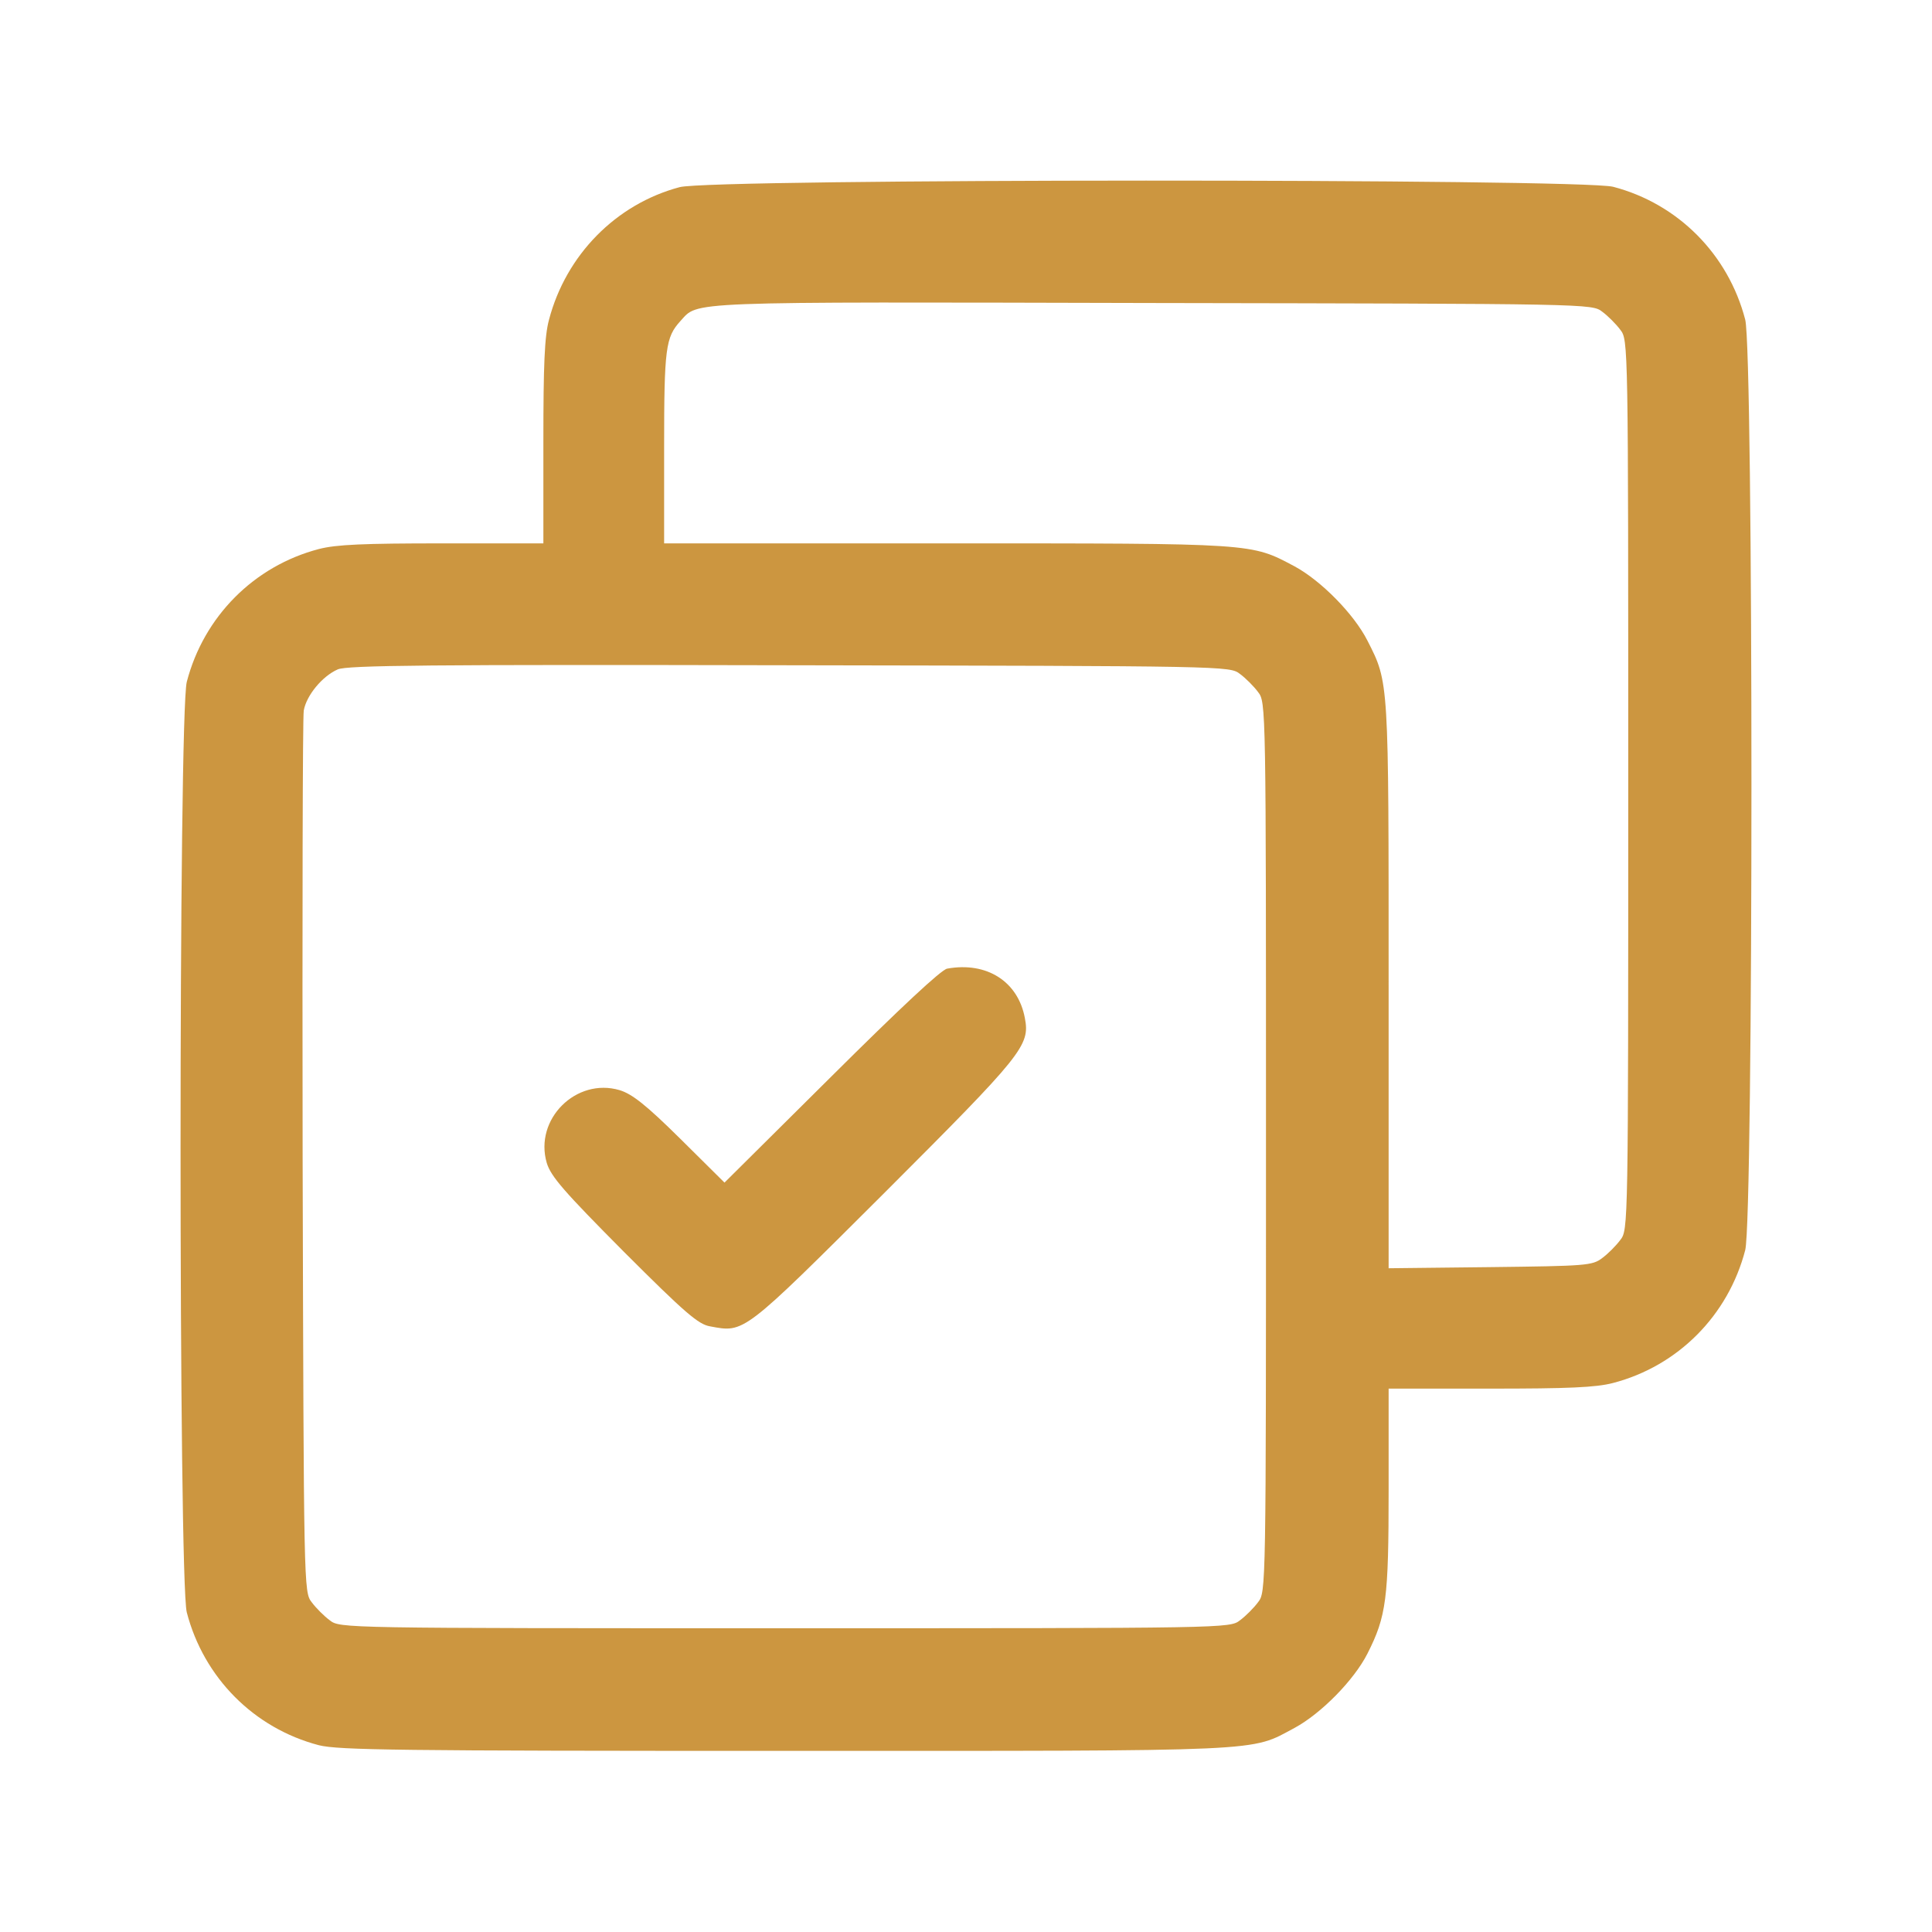
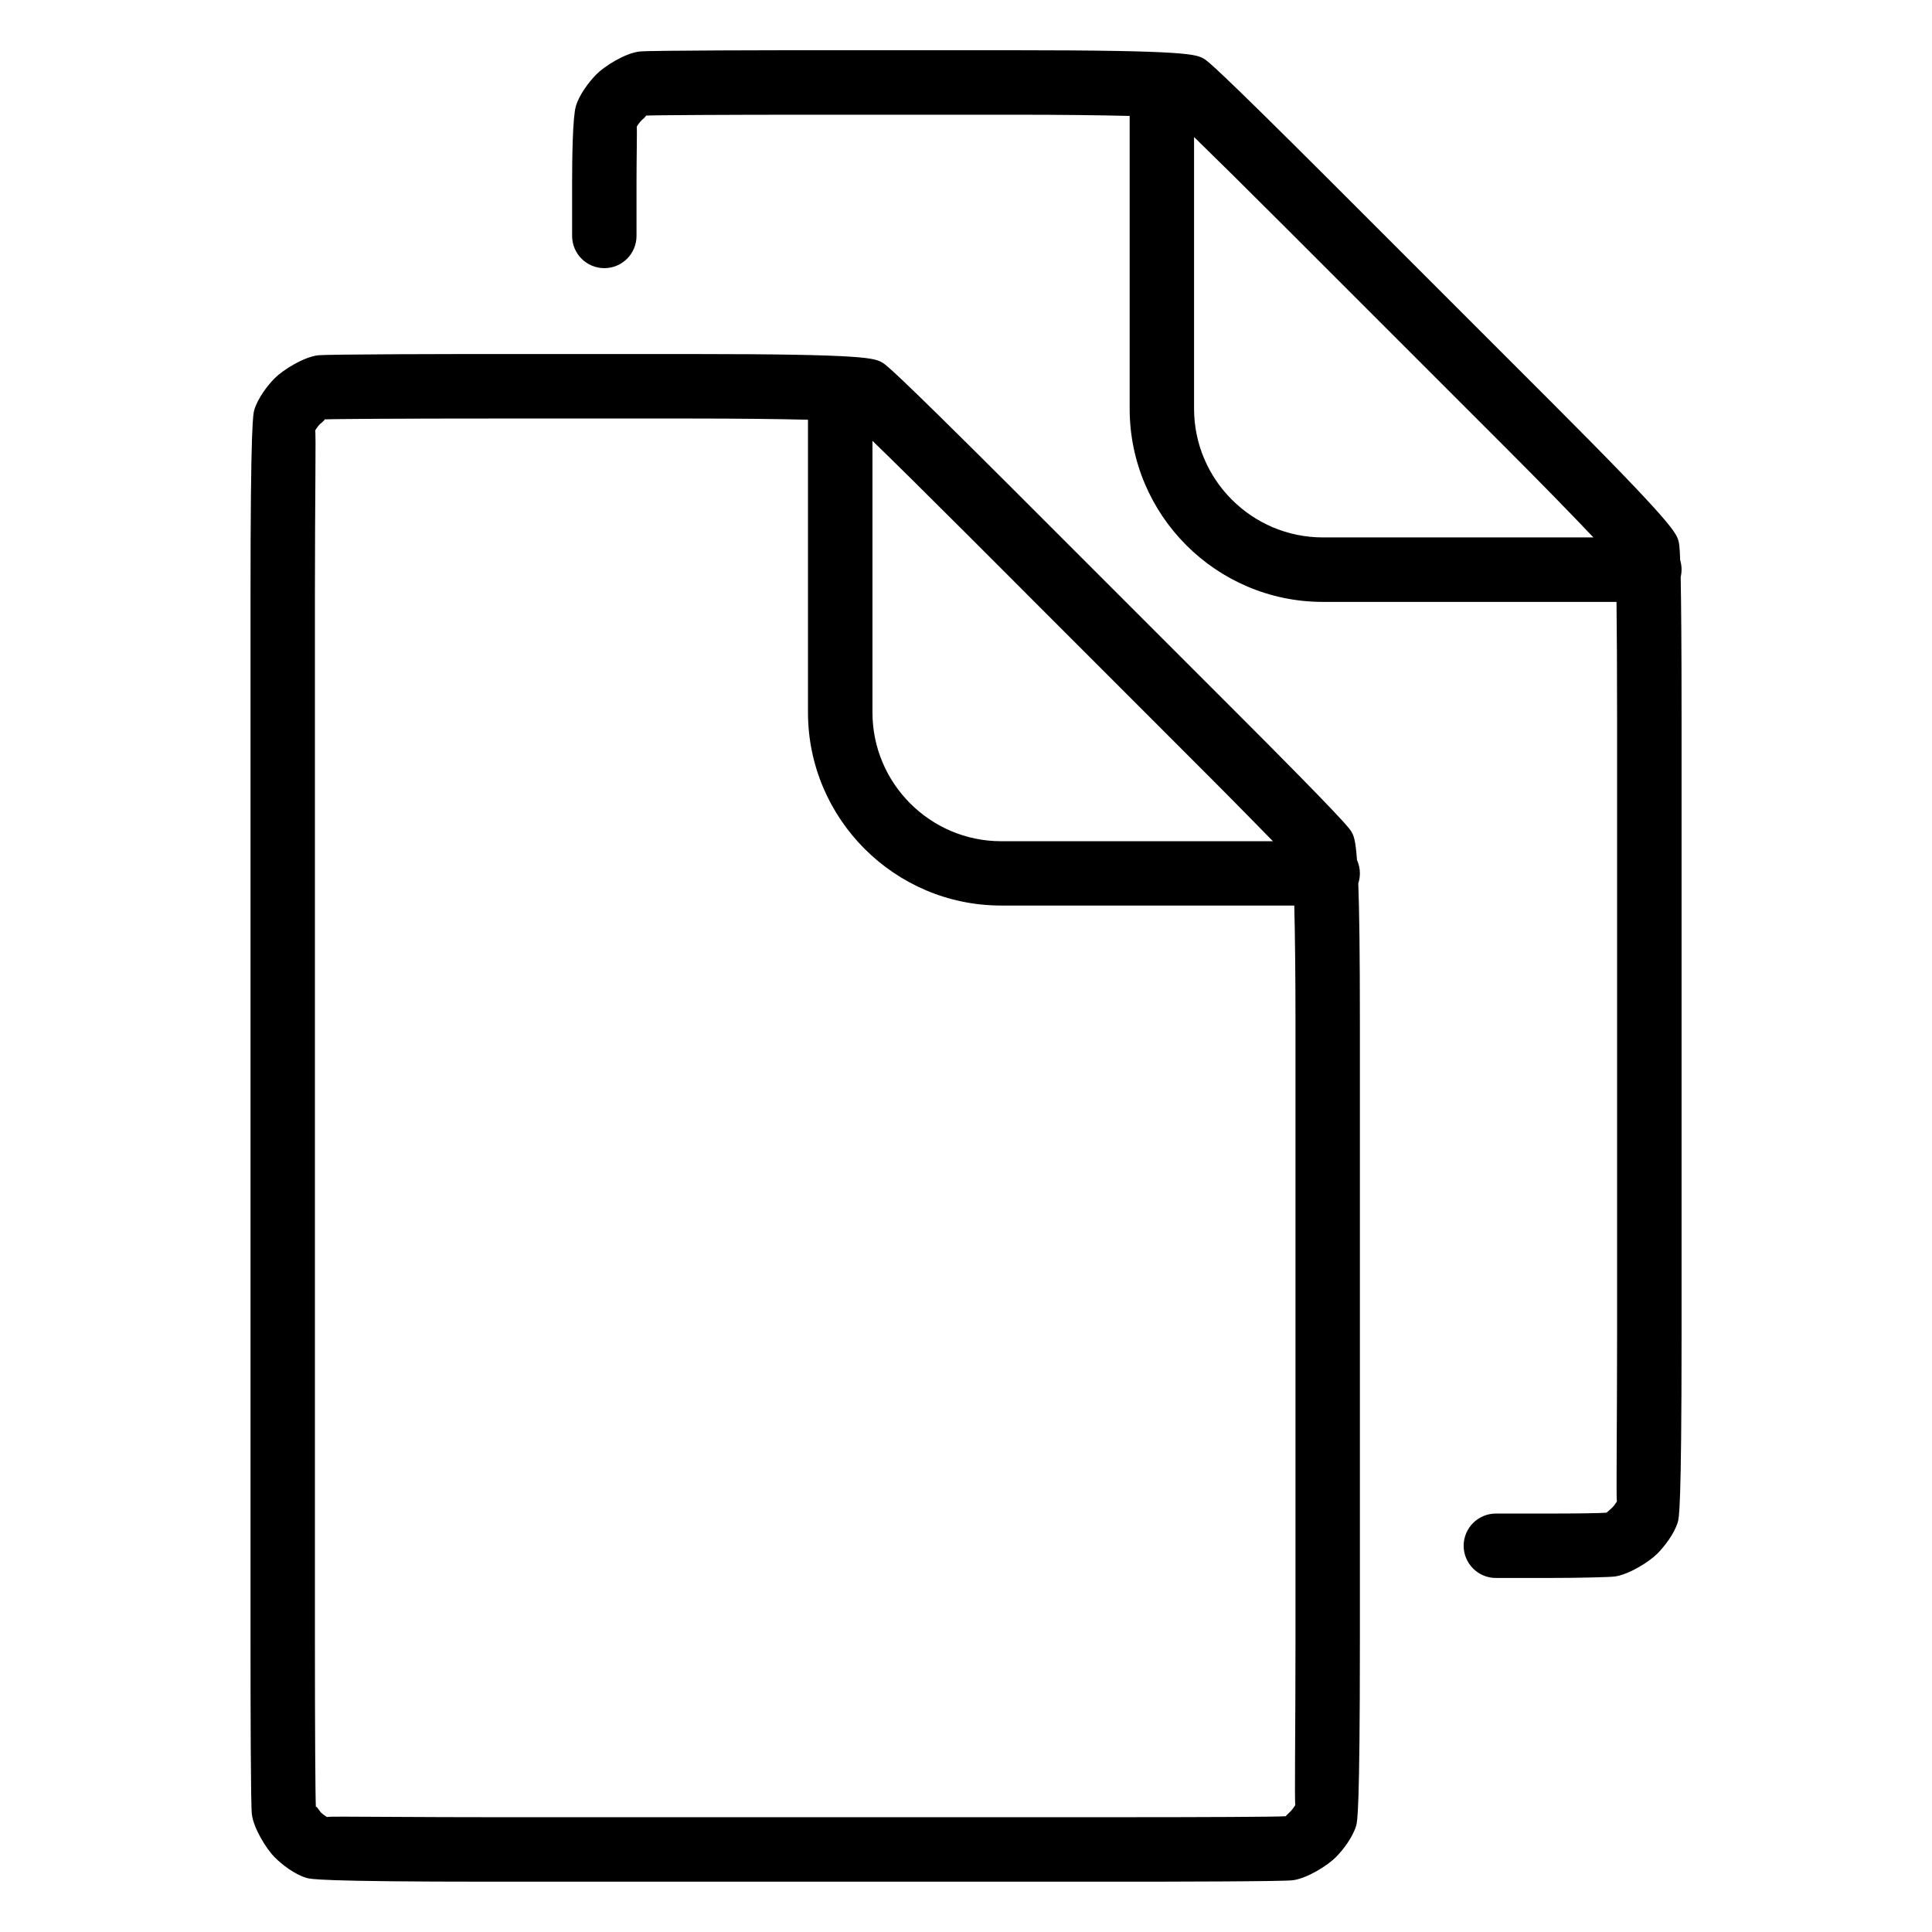
- <svg xmlns="http://www.w3.org/2000/svg" id="SvgjsSvg1001" width="288" height="288" version="1.1">
-   <defs id="SvgjsDefs1002" />
-   <g id="SvgjsG1008">
-     <svg version="1.0" viewBox="0 0 512 512" width="288" height="288">
-       <g transform="matrix(.1 0 0 -.1 0 512)" fill="#cc9640" class="color000 svgShape">
-         <path d="M1801 4624 c-169 -45 -301 -180 -346 -351 -12 -44 -15 -120 -15 -325l0 -268 -268 0 c-208 0 -281 -3 -327 -15 -172 -45 -305 -179 -350 -352 -22 -86 -22 -2380 0 -2466 45 -173 178 -307 350 -352 52 -13 211 -15 1235 -15 1293 0 1231 -3 1351 61 70 38 157 126 193 197 50 99 56 144 56 434 l0 268 268 0 c208 0 281 3 327 15 172 45 305 179 350 352 22 86 22 2380 0 2466 -45 173 -178 307 -350 352 -86 22 -2391 22 -2474 -1z m2445 -330 c15 -11 37 -33 48 -48 21 -27 21 -31 21 -1206 0 -1175 0 -1179 -21 -1206 -11 -15 -33 -37 -48 -48 -26 -20 -43 -21 -297 -24 l-269 -3 0 748 c0 813 1 803 -56 915 -36 71 -123 159 -193 197 -117 62 -101 61 -923 61 l-748 0 0 254 c0 264 4 292 43 335 49 53 -5 51 1249 48 1161 -2 1167 -2 1194 -23z m-960 -960 c15 -11 37 -33 48 -48 21 -27 21 -31 21 -1206 0 -1175 0 -1179 -21 -1206 -11 -15 -33 -37 -48 -48 -27 -21 -31 -21 -1206 -21 -1175 0 -1179 0 -1206 21 -15 11 -37 33 -48 48 -21 27 -21 34 -24 1179 -1 634 0 1166 3 1184 7 40 49 91 90 109 24 11 242 13 1197 11 1161 -2 1167 -2 1194 -23z" fill="#cc9640" class="color000 svgShape" />
-         <path d="M2510 2553 c-16 -3 -125 -105 -307 -286 l-283 -281 -117 116 c-91 90 -128 119 -161 129 -115 34 -227 -77 -193 -193 11 -36 46 -76 204 -235 163 -163 198 -193 229 -198 91 -17 85 -22 461 353 368 368 387 391 373 464 -18 97 -101 150 -206 131z" fill="#cc9640" class="color000 svgShape" />
-       </g>
-     </svg>
+ <svg xmlns="http://www.w3.org/2000/svg" version="1.1" baseProfile="tiny" id="Layer_1" x="0px" y="0px" width="24px" height="24px" viewBox="0 0 24 24" xml:space="preserve">
+   <g>
+     <g>
+       <path d="M13.904,23.375H6.1c-2.14,0-2.25-0.033-2.296-0.048c-0.146-0.044-0.302-0.165-0.392-0.255    c-0.104-0.105-0.26-0.357-0.283-0.532c-0.015-0.107-0.017-1.396-0.017-2.155V7.387c0-2.138,0.033-2.248,0.047-2.295    C3.202,4.948,3.321,4.791,3.411,4.7C3.515,4.595,3.77,4.436,3.948,4.414C4.072,4.399,5.763,4.398,6.1,4.398h2.491    c2.192,0,2.276,0.051,2.374,0.109c0.038,0.023,0.124,0.076,1.575,1.525l2.719,2.719c1.447,1.445,1.506,1.543,1.525,1.575    c0.028,0.046,0.054,0.089,0.073,0.357c0.023,0.051,0.036,0.106,0.036,0.165c0,0.044-0.007,0.087-0.02,0.126    c0.013,0.34,0.02,0.873,0.02,1.724v7.686c0,2.143-0.032,2.247-0.047,2.298c-0.044,0.145-0.164,0.301-0.254,0.391    c-0.103,0.103-0.354,0.26-0.53,0.284C15.947,23.373,14.515,23.375,13.904,23.375z M4.264,22.567c0.314,0,0.976,0.007,1.836,0.007    h7.804c1.047,0,1.953-0.004,2.069-0.012c-0.011,0.008,0.035-0.04,0.058-0.06c0.024-0.024,0.052-0.065,0.06-0.079    c-0.011-0.032,0.002-0.934,0.002-2.039v-7.686c0-0.589-0.006-1.087-0.015-1.449h-3.641c-1.323,0-2.4-1.077-2.4-2.4V5.214    c-0.363-0.009-0.86-0.015-1.447-0.015H6.1c-1.051,0-1.96,0.005-2.072,0.011c0.02,0.001-0.032,0.039-0.054,0.059    C3.951,5.292,3.922,5.334,3.915,5.348c0.012,0.02-0.003,0.834-0.003,2.039v12.998c0,1.046,0.005,1.952,0.012,2.068    c-0.002-0.035,0.042,0.038,0.061,0.061c0.023,0.022,0.063,0.051,0.077,0.058C4.067,22.568,4.137,22.567,4.264,22.567z     M10.838,5.476V8.85c0,0.882,0.718,1.6,1.6,1.6h3.375c-0.25-0.257-0.637-0.649-1.12-1.131L11.975,6.6    C11.499,6.124,11.1,5.73,10.838,5.476z" />
+     </g>
+     <g>
+       <path d="M19.241,19.602h-0.659c-0.221,0-0.4-0.18-0.4-0.4s0.179-0.4,0.4-0.4h0.659c0.328,0,0.64-0.004,0.716-0.011    c0.006-0.005,0.047-0.042,0.069-0.061c0.024-0.024,0.053-0.066,0.06-0.08c-0.011-0.031,0.002-0.933,0.002-2.038V8.926    c0-0.603-0.003-1.097-0.007-1.449h-3.648c-1.323,0-2.4-1.077-2.4-2.4V1.44c-0.363-0.009-0.86-0.015-1.447-0.015h-2.491    c-1.051,0-1.96,0.005-2.071,0.011C8.03,1.439,7.993,1.476,7.97,1.494c-0.024,0.024-0.053,0.066-0.06,0.08    c0.005,0.033-0.003,0.389-0.003,0.698v0.659c0,0.221-0.179,0.4-0.4,0.4s-0.4-0.18-0.4-0.4V2.272c0-0.298,0.006-0.817,0.047-0.954    c0.043-0.145,0.164-0.302,0.253-0.393c0.103-0.104,0.357-0.264,0.537-0.285c0.122-0.015,1.813-0.016,2.151-0.016h2.491    c2.192,0,2.276,0.051,2.374,0.109c0.037,0.022,0.124,0.075,1.575,1.525l2.719,2.719c1.55,1.55,1.574,1.646,1.6,1.757    c0.004,0.017,0.011,0.045,0.018,0.224c0.011,0.037,0.017,0.076,0.017,0.117c0,0.033-0.004,0.065-0.011,0.096    c0.006,0.306,0.011,0.833,0.011,1.754v7.686c0,2.143-0.032,2.247-0.047,2.298c-0.044,0.145-0.165,0.301-0.254,0.391    c-0.103,0.103-0.354,0.26-0.529,0.284C19.997,19.592,19.629,19.602,19.241,19.602z M14.833,1.702v3.374c0,0.882,0.718,1.6,1.6,1.6    h3.361c-0.254-0.268-0.637-0.662-1.106-1.131l-2.719-2.719C15.494,2.351,15.095,1.957,14.833,1.702z" />
+     </g>
  </g>
</svg>
